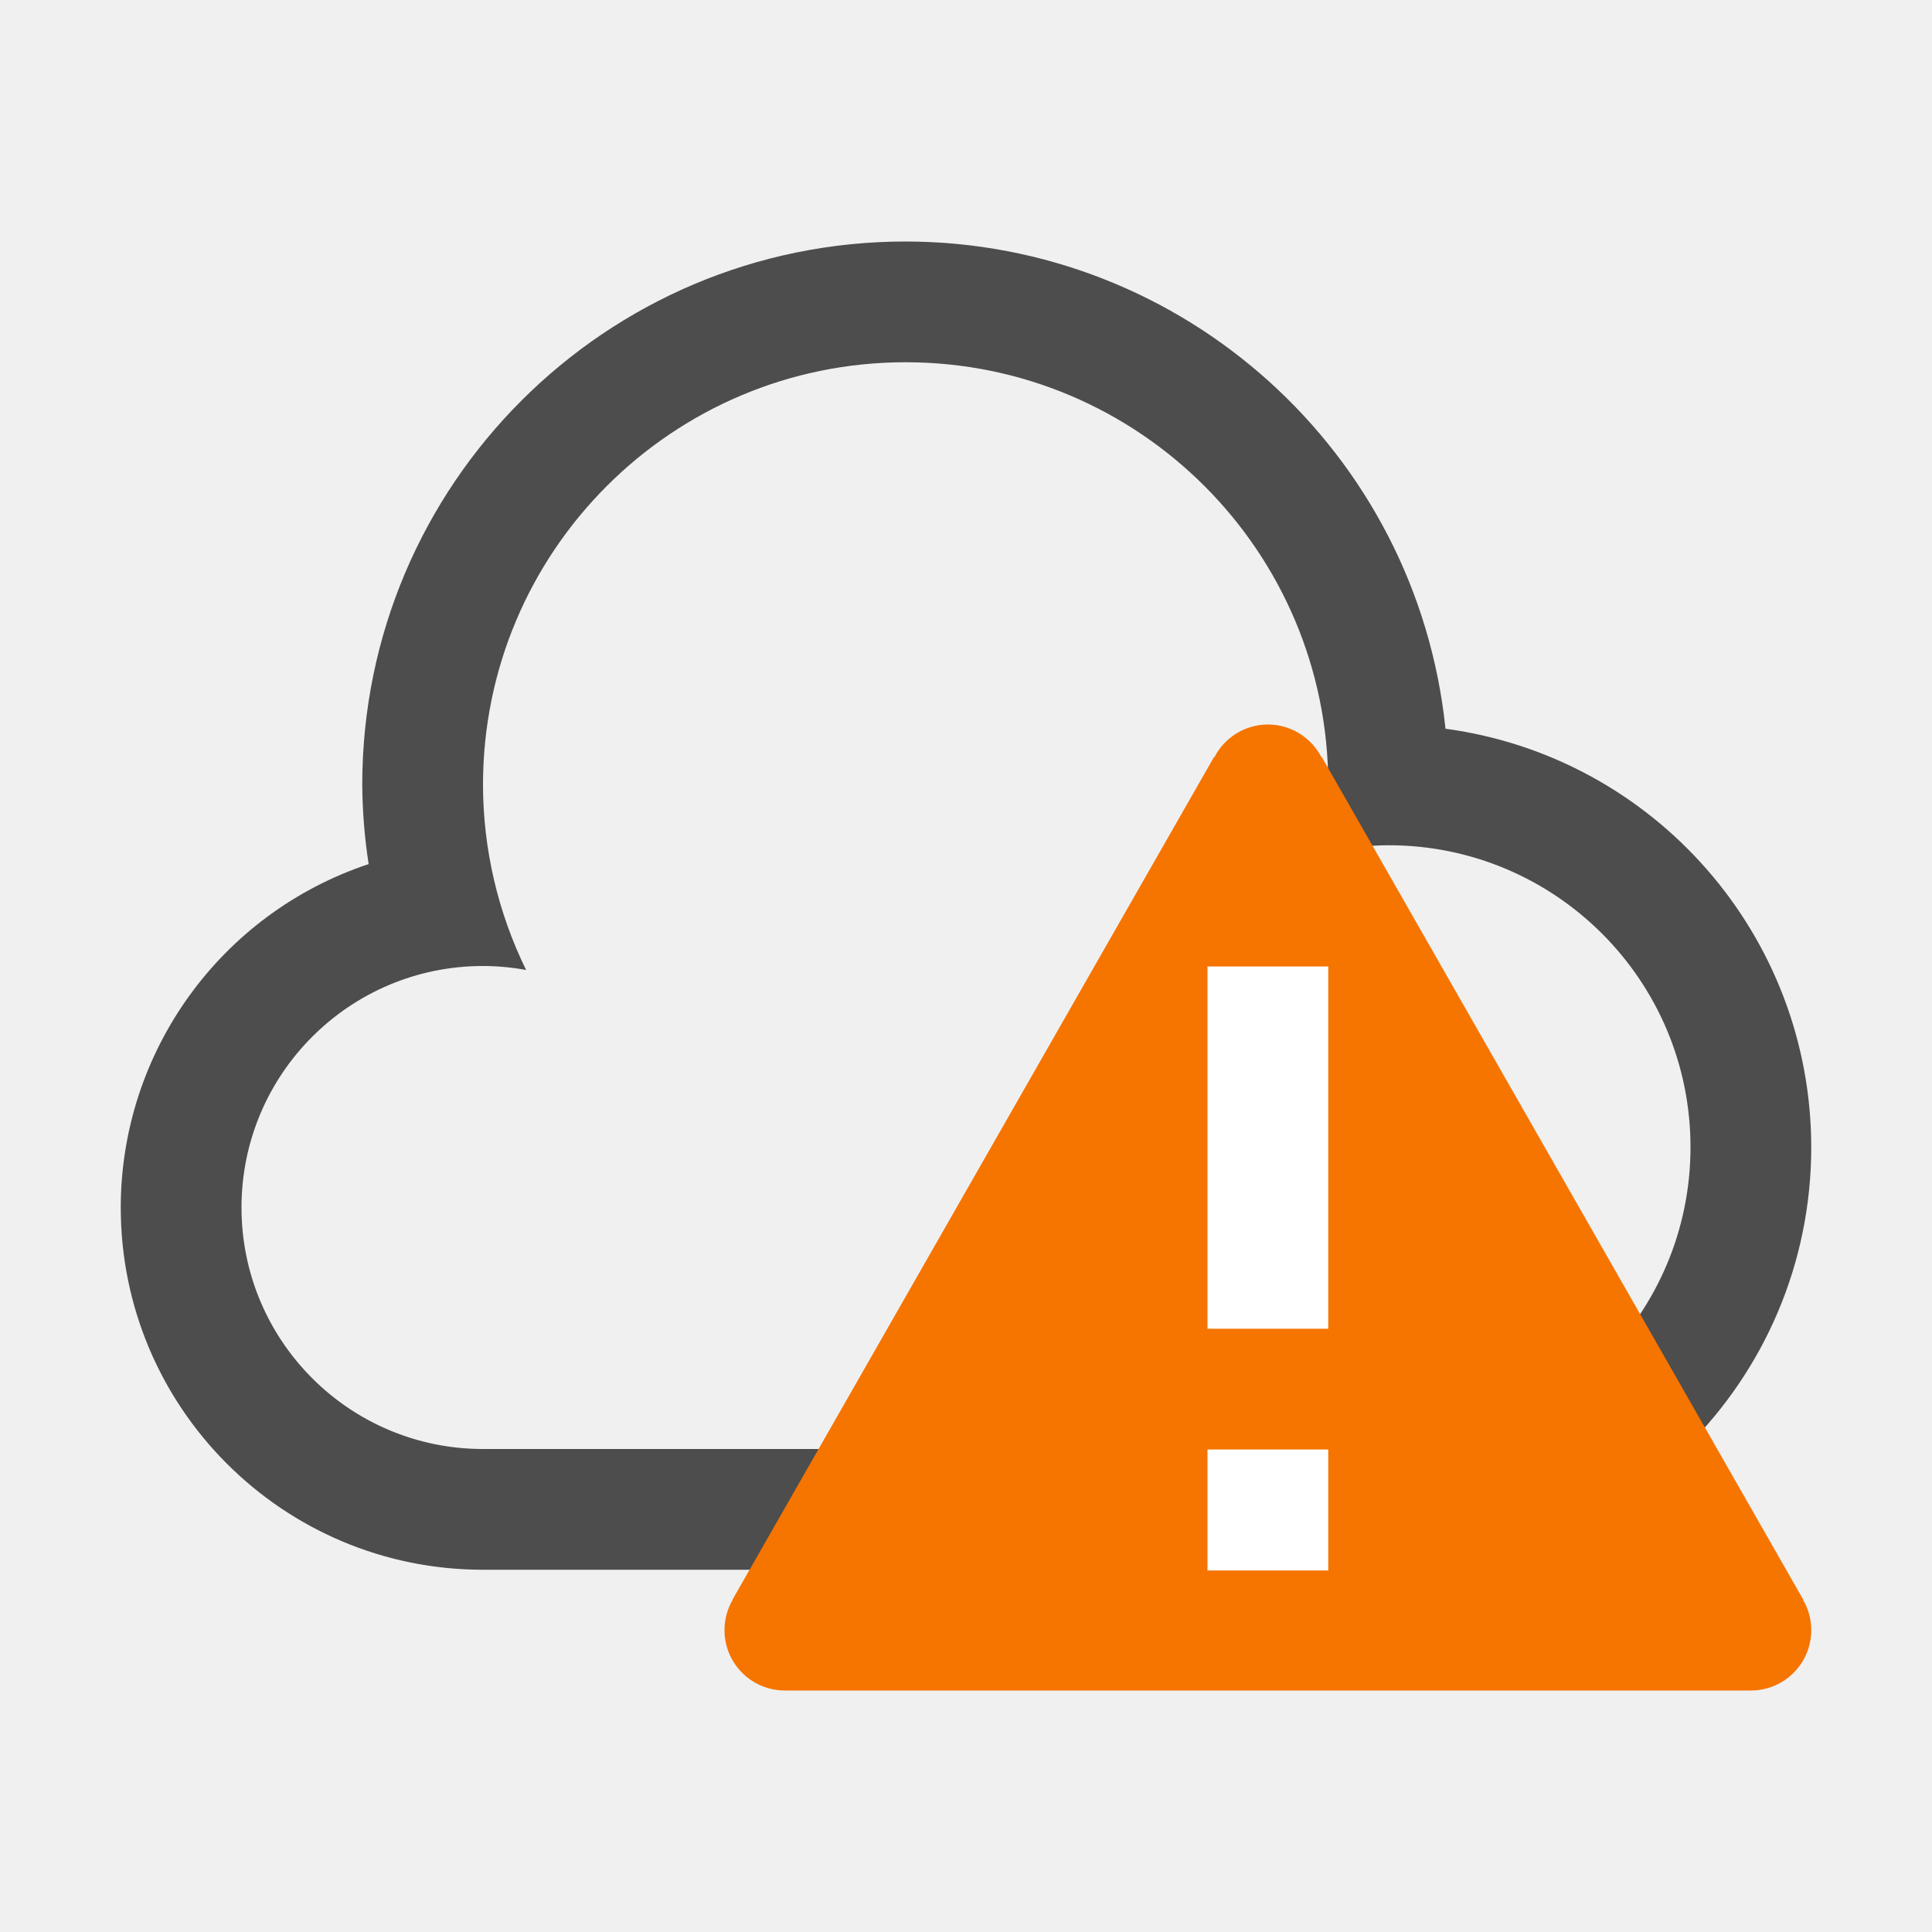
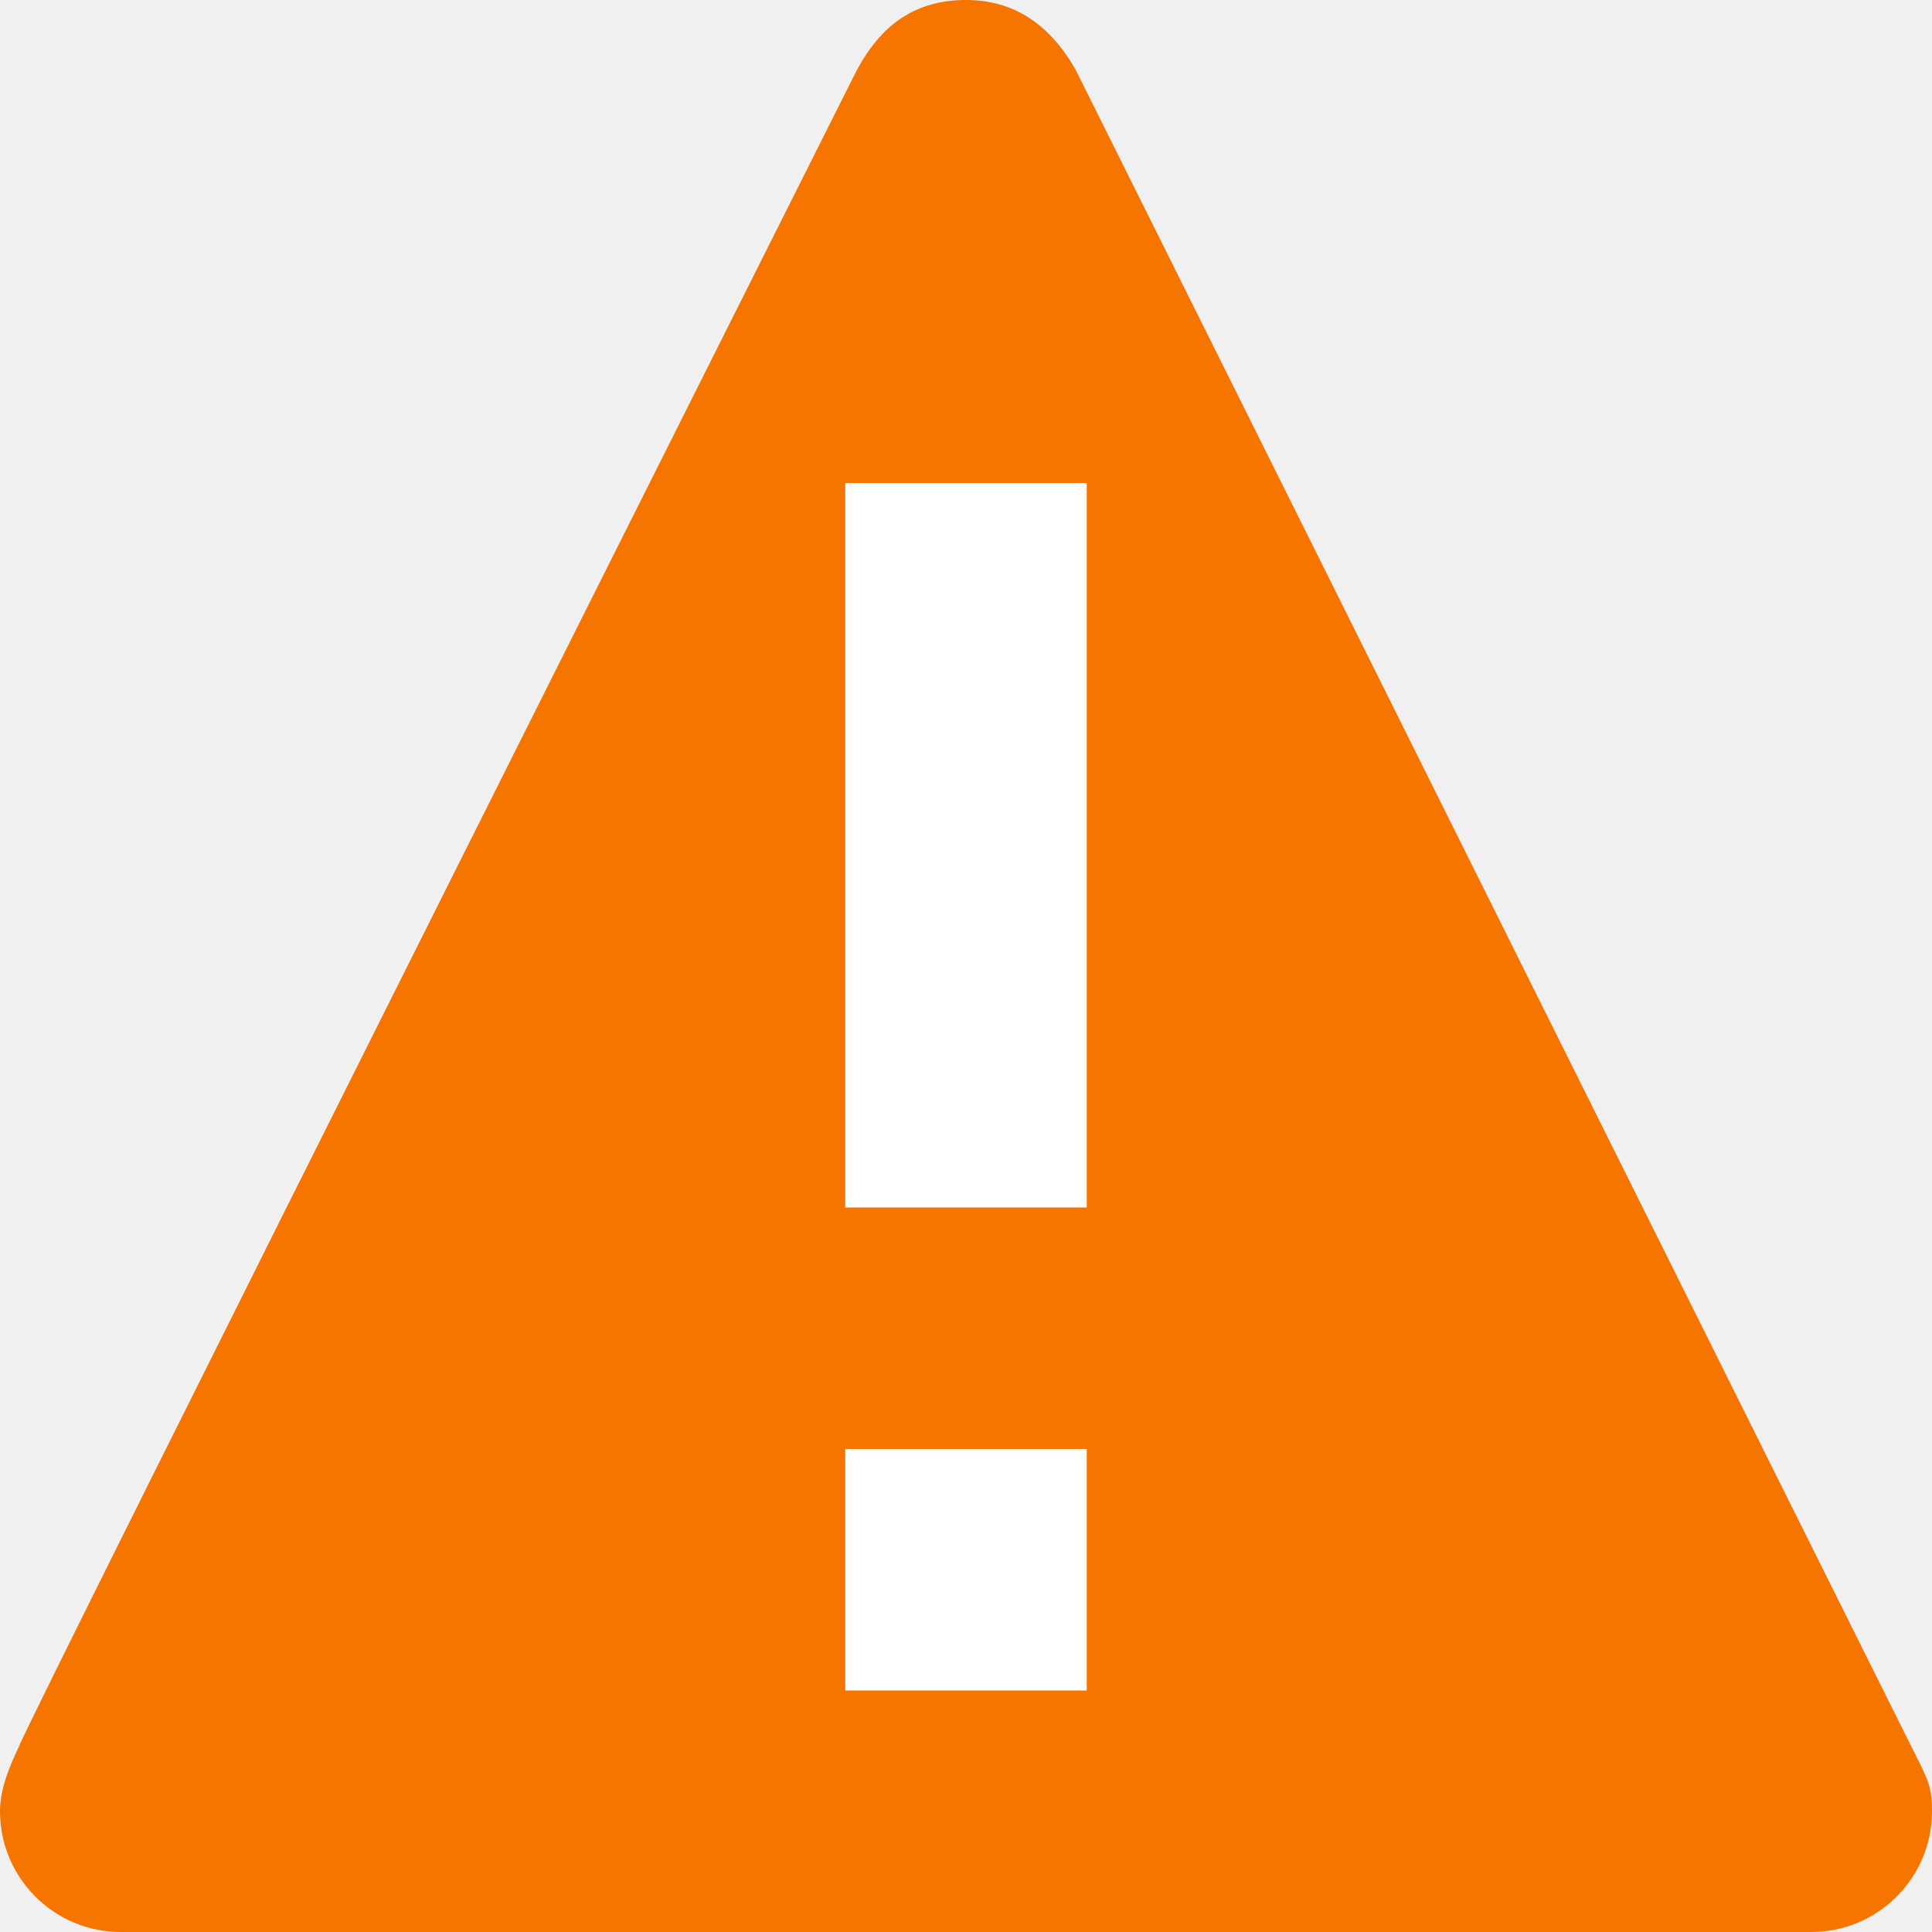
- <svg xmlns="http://www.w3.org/2000/svg" viewBox="0 0 16 16">
+ <svg xmlns="http://www.w3.org/2000/svg" viewBox="0 0 8 8">
  <defs id="defs3051">
    <style type="text/css" id="current-color-scheme">
-       .ColorScheme-Text {
-         color:#4d4d4d;
-       }
      .ColorScheme-NeutralText {
        color:#f67400;
      }
      </style>
  </defs>
-   <path style="fill:currentColor;fill-opacity:1;stroke:none" d="M 7.5 2 A 4.5 4.5 0 0 0 3 6.5 A 4.5 4.5 0 0 0 3.053 7.156 A 3 3 0 0 0 1 10 A 3 3 0 0 0 4 13 L 11.5 13 A 3.5 3.5 0 0 0 15 9.5 A 3.5 3.5 0 0 0 11.971 6.035 A 4.5 4.5 0 0 0 7.5 2 z M 7.5 3 A 3.5 3.5 0 0 1 11 6.5 A 3.5 3.5 0 0 1 10.949 7.064 A 2.5 2.5 0 0 1 11.5 7 A 2.5 2.5 0 0 1 14 9.5 A 2.5 2.5 0 0 1 11.5 12 L 4 12 A 2 2 0 0 1 2 10 A 2 2 0 0 1 4 8 A 2 2 0 0 1 4.357 8.033 A 3.5 3.5 0 0 1 4 6.5 A 3.5 3.5 0 0 1 7.5 3 z " class="ColorScheme-Text" />
-   <path d="M 10.5 6 A 0.5 0.5 0 0 0 10.057 6.271 A 0.5 0.5 0 0 1 10.055 6.271 L 10.053 6.271 L 6.066 13.248 L 6.068 13.248 A 0.5 0.5 0 0 0 6 13.5 A 0.5 0.5 0 0 0 6.5 14 L 14.5 14 A 0.5 0.5 0 0 0 15 13.5 A 0.5 0.5 0 0 0 14.932 13.248 L 14.934 13.248 L 10.947 6.27 L 10.943 6.27 A 0.5 0.5 0 0 0 10.504 6 L 10.5 6 z " style="fill:currentColor;fill-opacity:1;stroke:none" class="ColorScheme-NeutralText" />
-   <path style="opacity:1;fill:#ffffff" d="M 10 8.004 L 10 11.004 L 11 11.004 L 11 8.004 L 10 8.004 z M 10 12.004 L 10 12.006 L 10 13.006 L 11 13.006 L 11 12.006 L 11 12.004 L 10 12.004 z " />
+   <path style="fill:currentColor;fill-opacity:1;stroke:none" class="ColorScheme-NeutralText" d="M 4 0 C 3.796 0 3.645 0.096 3.537 0.312 C 3.537 0.312 0.077 7.201 0.08 7.229 C 0.043 7.306 -1.2456632e-05 7.404 0 7.5 C 0 7.776 0.224 8 0.5 8 L 7.5 8 C 7.776 8 8 7.776 8 7.5 C 8 7.387 7.982 7.368 7.893 7.189 L 4.455 0.291 C 4.346 0.098 4.196 -0 4 0 z " />
+   <path style="fill:#ffffff;fill-opacity:1;stroke:none" d="M 3.5 2 L 3.5 5 L 4.5 5 L 4.5 2 L 3.5 2 z M 3.5 6 L 3.5 7 L 4.5 7 L 4.5 6 L 3.5 6 z " />
</svg>
